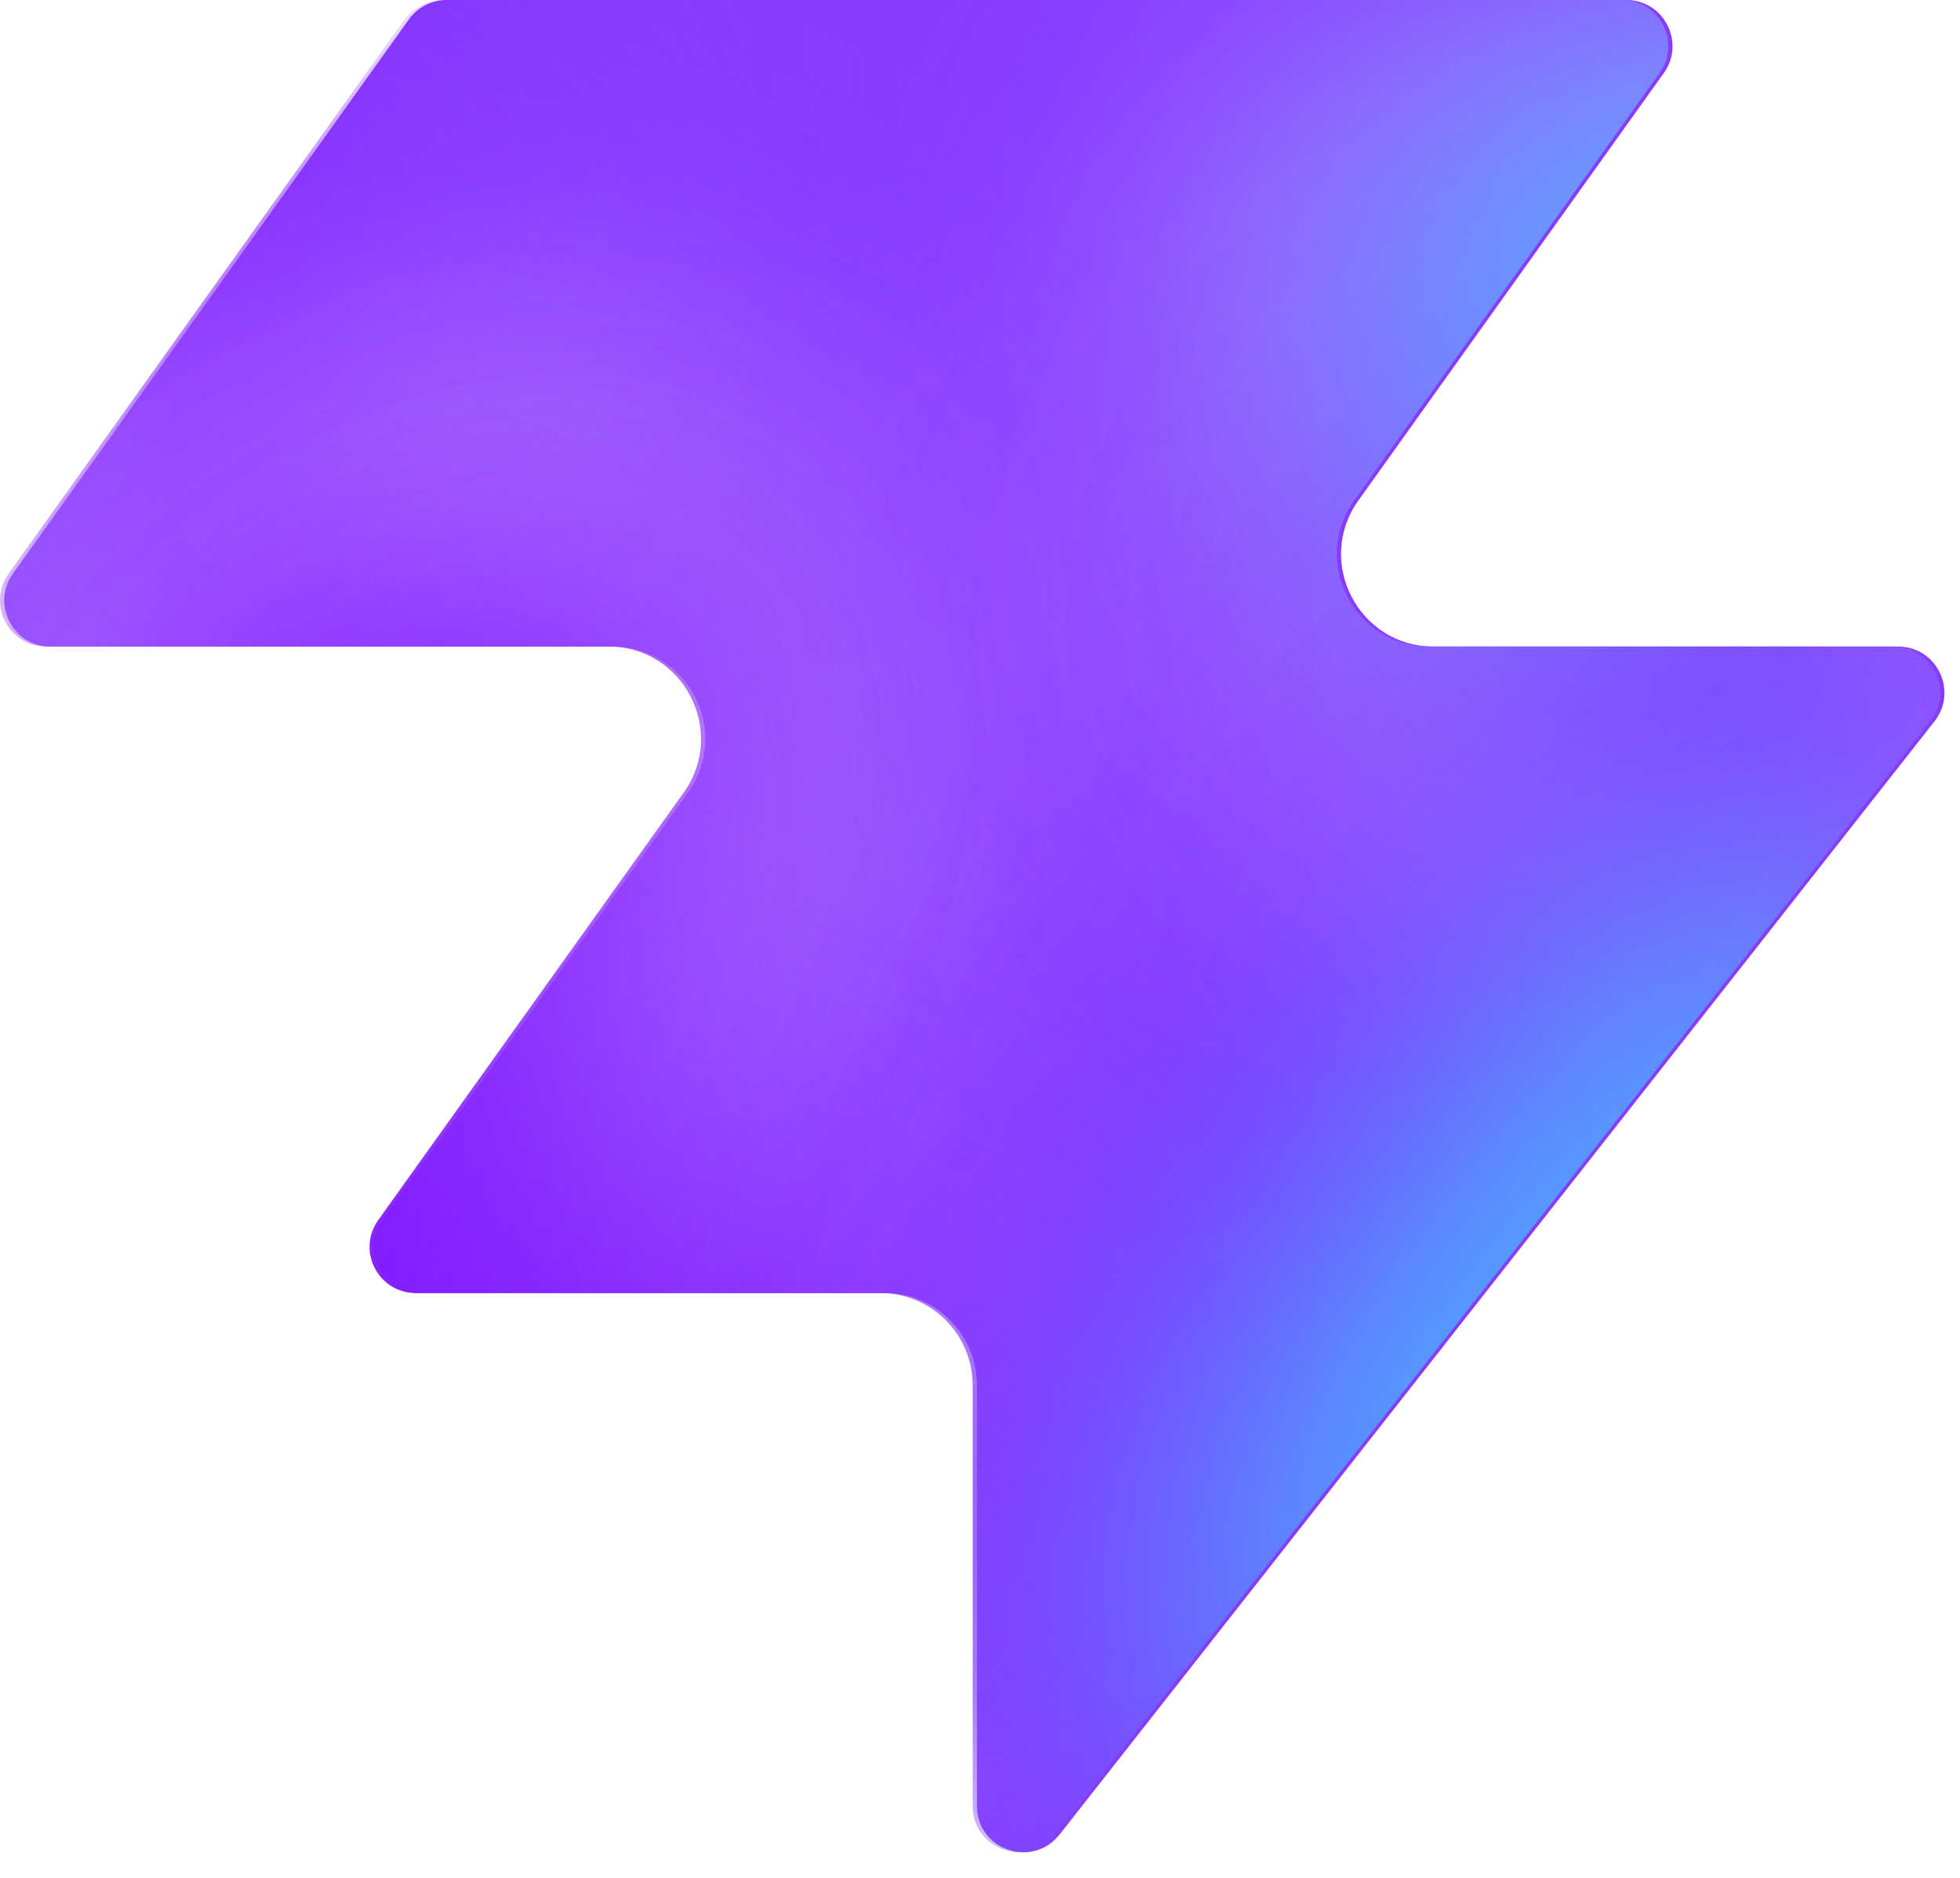
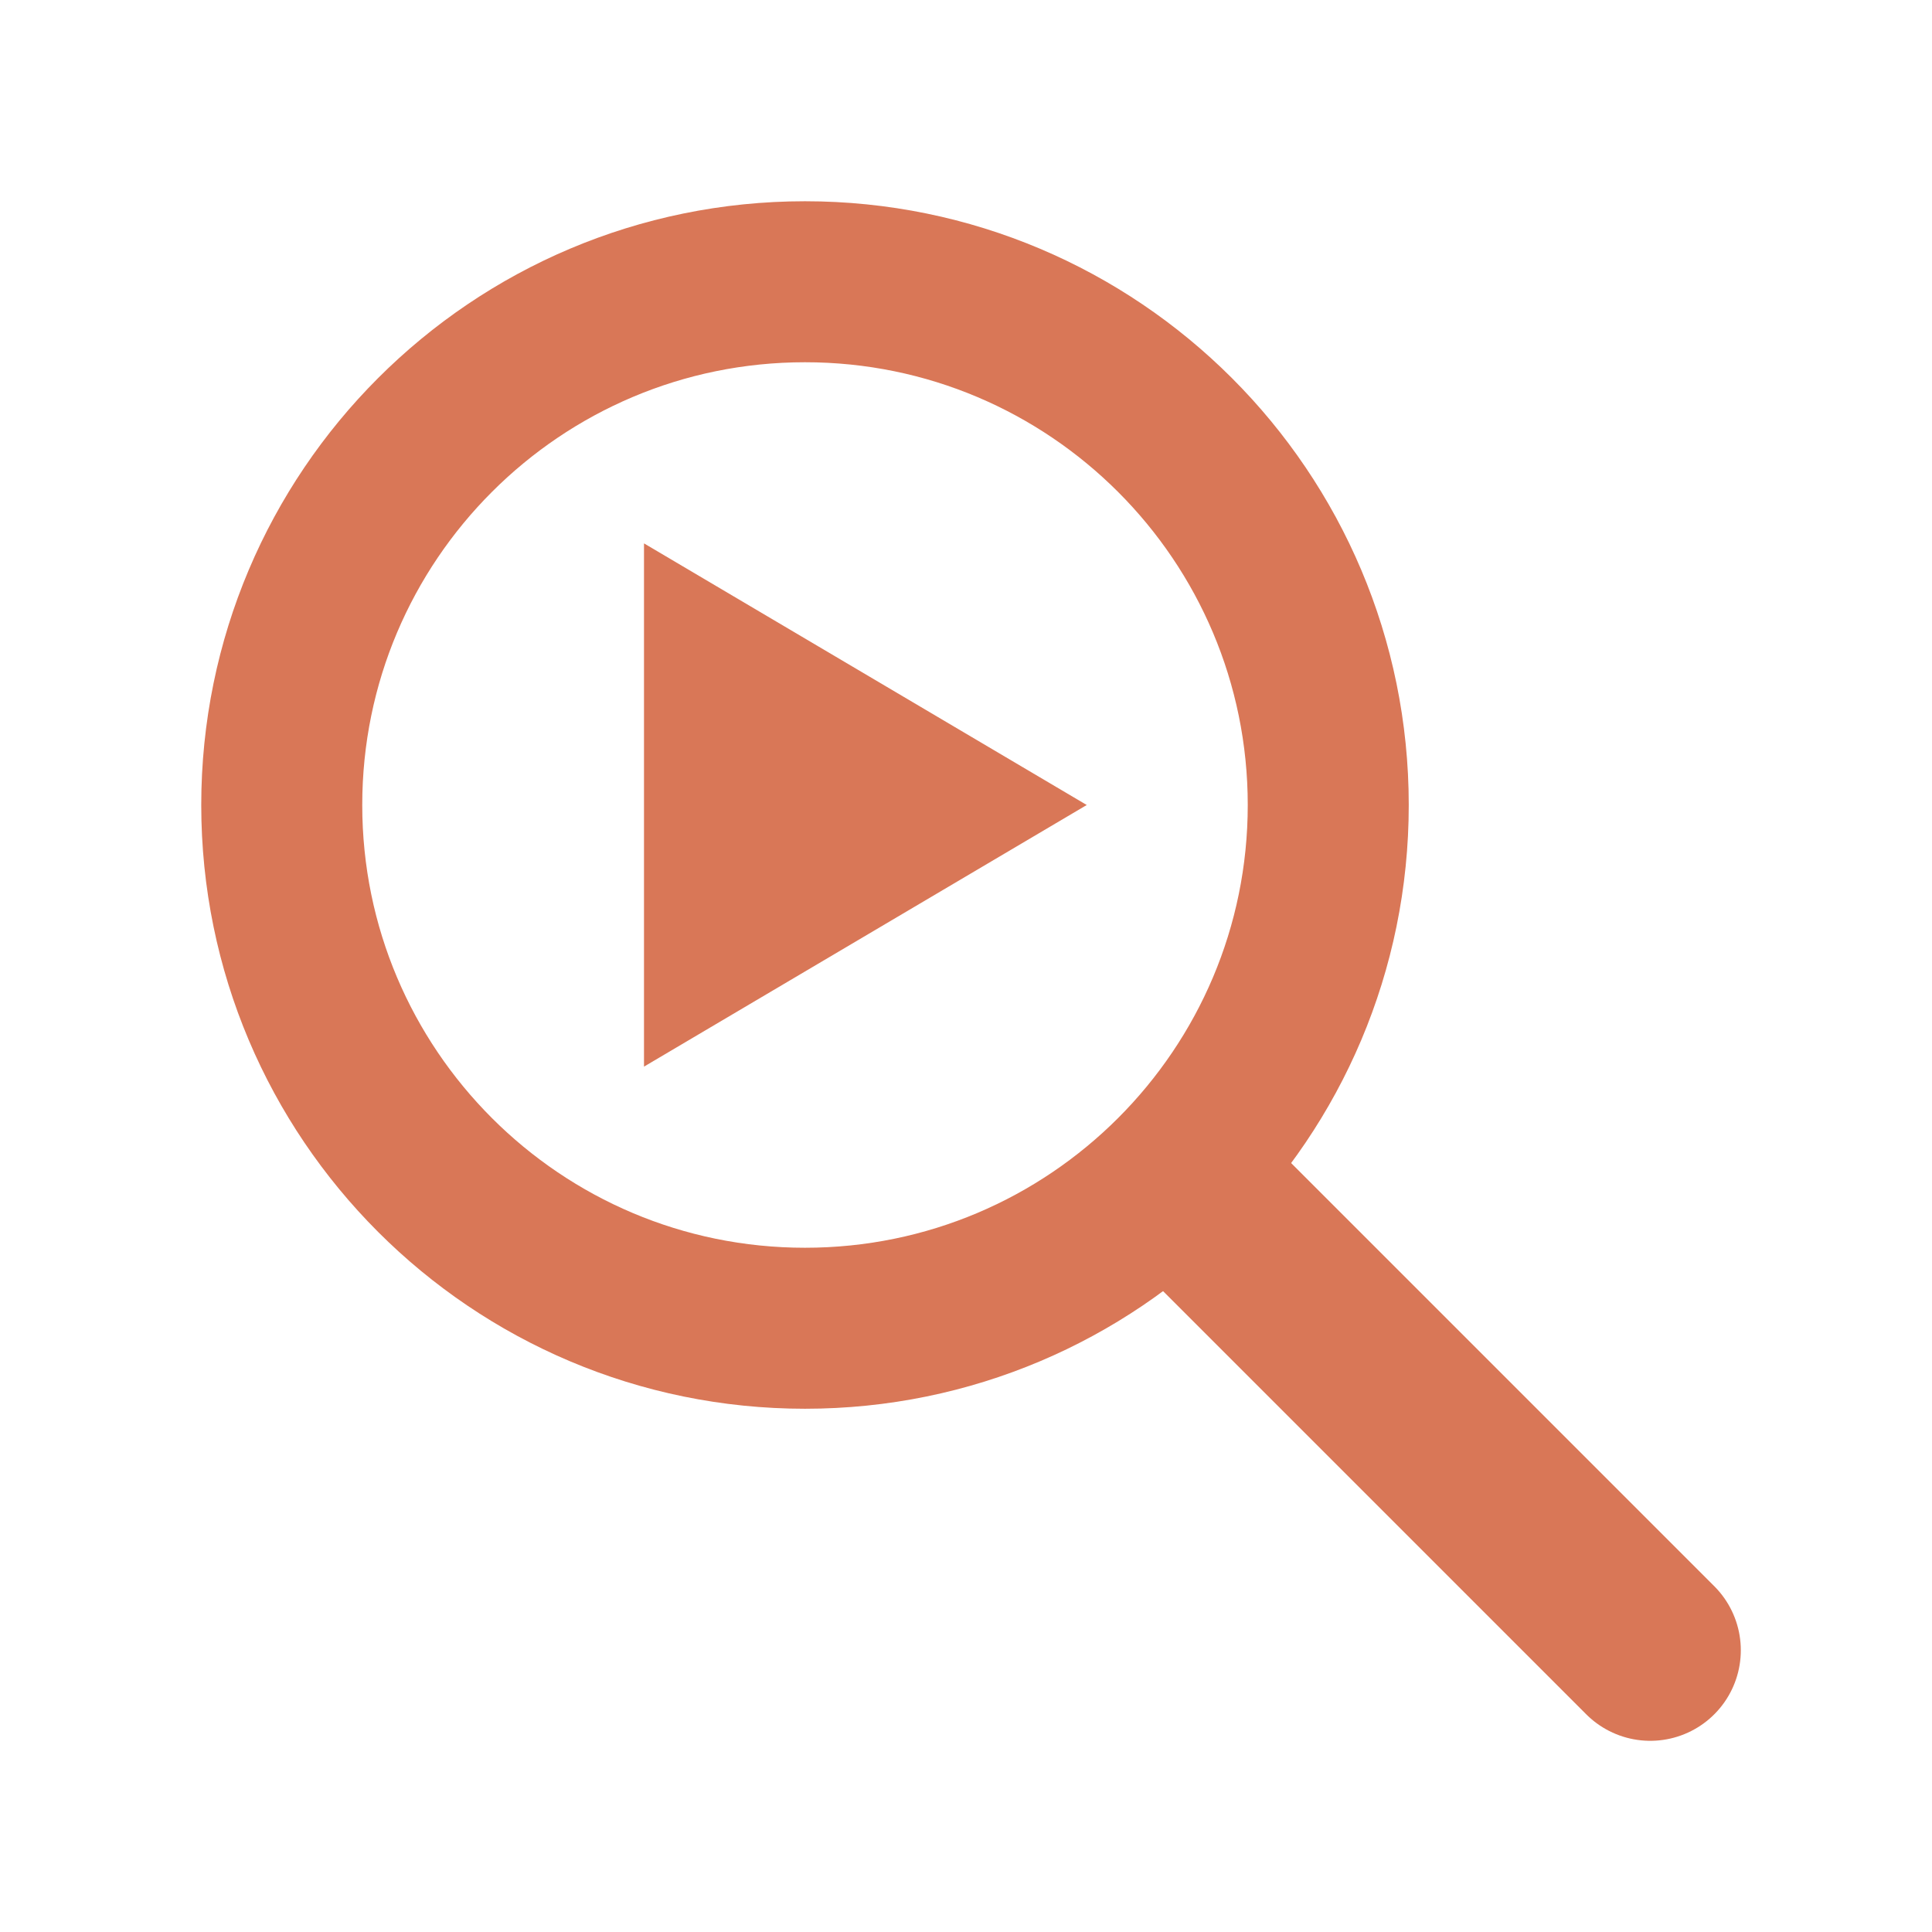
- <svg xmlns="http://www.w3.org/2000/svg" width="48" height="46" fill="none" viewBox="0 0 48 46">
-   <path fill="#863bff" d="M25.946 44.938c-.664.845-2.021.375-2.021-.698V33.937a2.26 2.26 0 0 0-2.262-2.262H10.287c-.92 0-1.456-1.04-.92-1.788l7.48-10.471c1.07-1.497 0-3.578-1.842-3.578H1.237c-.92 0-1.456-1.04-.92-1.788L10.013.474c.214-.297.556-.474.92-.474h28.894c.92 0 1.456 1.04.92 1.788l-7.48 10.471c-1.07 1.498 0 3.579 1.842 3.579h11.377c.943 0 1.473 1.088.89 1.83L25.947 44.94z" style="fill:#863bff;fill:color(display-p3 .525 .23 1);fill-opacity:1" />
-   <mask id="a" width="48" height="46" x="0" y="0" maskUnits="userSpaceOnUse" style="mask-type:alpha">
-     <path fill="#000" d="M25.842 44.938c-.664.844-2.021.375-2.021-.698V33.937a2.26 2.26 0 0 0-2.262-2.262H10.183c-.92 0-1.456-1.04-.92-1.788l7.48-10.471c1.07-1.498 0-3.579-1.842-3.579H1.133c-.92 0-1.456-1.04-.92-1.787L9.91.473c.214-.297.556-.474.92-.474h28.894c.92 0 1.456 1.04.92 1.788l-7.48 10.471c-1.07 1.498 0 3.578 1.842 3.578h11.377c.943 0 1.473 1.088.89 1.832L25.843 44.94z" style="fill:#000;fill-opacity:1" />
-   </mask>
-   <g mask="url(#a)">
-     <g filter="url(#b)">
-       <ellipse cx="5.508" cy="14.704" fill="#ede6ff" rx="5.508" ry="14.704" style="fill:#ede6ff;fill:color(display-p3 .927 .903 1);fill-opacity:1" transform="matrix(.00324 1 1 -.00324 -4.47 31.516)" />
-     </g>
-     <g filter="url(#c)">
-       <ellipse cx="10.399" cy="29.851" fill="#ede6ff" rx="10.399" ry="29.851" style="fill:#ede6ff;fill:color(display-p3 .927 .903 1);fill-opacity:1" transform="matrix(.00324 1 1 -.00324 -39.328 7.883)" />
-     </g>
-     <g filter="url(#d)">
-       <ellipse cx="5.508" cy="30.487" fill="#7e14ff" rx="5.508" ry="30.487" style="fill:#7e14ff;fill:color(display-p3 .492 .077 1);fill-opacity:1" transform="rotate(89.814 -25.913 -14.639)scale(1 -1)" />
-     </g>
-     <g filter="url(#e)">
-       <ellipse cx="5.508" cy="30.599" fill="#7e14ff" rx="5.508" ry="30.599" style="fill:#7e14ff;fill:color(display-p3 .492 .077 1);fill-opacity:1" transform="rotate(89.814 -32.644 -3.334)scale(1 -1)" />
-     </g>
-     <g filter="url(#f)">
-       <ellipse cx="5.508" cy="30.599" fill="#7e14ff" rx="5.508" ry="30.599" style="fill:#7e14ff;fill:color(display-p3 .492 .077 1);fill-opacity:1" transform="matrix(.00324 1 1 -.00324 -34.34 30.47)" />
-     </g>
-     <g filter="url(#g)">
-       <ellipse cx="14.072" cy="22.078" fill="#ede6ff" rx="14.072" ry="22.078" style="fill:#ede6ff;fill:color(display-p3 .927 .903 1);fill-opacity:1" transform="rotate(93.35 24.506 48.493)scale(-1 1)" />
-     </g>
-     <g filter="url(#h)">
-       <ellipse cx="3.47" cy="21.501" fill="#7e14ff" rx="3.47" ry="21.501" style="fill:#7e14ff;fill:color(display-p3 .492 .077 1);fill-opacity:1" transform="rotate(89.009 28.708 47.59)scale(-1 1)" />
-     </g>
-     <g filter="url(#i)">
-       <ellipse cx="3.47" cy="21.501" fill="#7e14ff" rx="3.47" ry="21.501" style="fill:#7e14ff;fill:color(display-p3 .492 .077 1);fill-opacity:1" transform="rotate(89.009 28.708 47.59)scale(-1 1)" />
-     </g>
-     <g filter="url(#j)">
-       <ellipse cx=".387" cy="8.972" fill="#7e14ff" rx="4.407" ry="29.108" style="fill:#7e14ff;fill:color(display-p3 .492 .077 1);fill-opacity:1" transform="rotate(39.51 .387 8.972)" />
-     </g>
-     <g filter="url(#k)">
-       <ellipse cx="47.523" cy="-6.092" fill="#7e14ff" rx="4.407" ry="29.108" style="fill:#7e14ff;fill:color(display-p3 .492 .077 1);fill-opacity:1" transform="rotate(37.892 47.523 -6.092)" />
-     </g>
-     <g filter="url(#l)">
-       <ellipse cx="41.412" cy="6.333" fill="#47bfff" rx="5.971" ry="9.665" style="fill:#47bfff;fill:color(display-p3 .28 .748 1);fill-opacity:1" transform="rotate(37.892 41.412 6.333)" />
-     </g>
-     <g filter="url(#m)">
-       <ellipse cx="-1.879" cy="38.332" fill="#7e14ff" rx="4.407" ry="29.108" style="fill:#7e14ff;fill:color(display-p3 .492 .077 1);fill-opacity:1" transform="rotate(37.892 -1.88 38.332)" />
-     </g>
-     <g filter="url(#n)">
-       <ellipse cx="-1.879" cy="38.332" fill="#7e14ff" rx="4.407" ry="29.108" style="fill:#7e14ff;fill:color(display-p3 .492 .077 1);fill-opacity:1" transform="rotate(37.892 -1.88 38.332)" />
-     </g>
-     <g filter="url(#o)">
-       <ellipse cx="35.651" cy="29.907" fill="#7e14ff" rx="4.407" ry="29.108" style="fill:#7e14ff;fill:color(display-p3 .492 .077 1);fill-opacity:1" transform="rotate(37.892 35.651 29.907)" />
-     </g>
-     <g filter="url(#p)">
-       <ellipse cx="38.418" cy="32.4" fill="#47bfff" rx="5.971" ry="15.297" style="fill:#47bfff;fill:color(display-p3 .28 .748 1);fill-opacity:1" transform="rotate(37.892 38.418 32.4)" />
-     </g>
-   </g>
-   <defs>
-     <filter id="b" width="60.045" height="41.654" x="-19.77" y="16.149" color-interpolation-filters="sRGB" filterUnits="userSpaceOnUse">
-       <feFlood flood-opacity="0" result="BackgroundImageFix" />
-       <feBlend in="SourceGraphic" in2="BackgroundImageFix" result="shape" />
-       <feGaussianBlur result="effect1_foregroundBlur_2002_17158" stdDeviation="7.659" />
-     </filter>
-     <filter id="c" width="90.34" height="51.437" x="-54.613" y="-7.533" color-interpolation-filters="sRGB" filterUnits="userSpaceOnUse">
-       <feFlood flood-opacity="0" result="BackgroundImageFix" />
-       <feBlend in="SourceGraphic" in2="BackgroundImageFix" result="shape" />
-       <feGaussianBlur result="effect1_foregroundBlur_2002_17158" stdDeviation="7.659" />
-     </filter>
-     <filter id="d" width="79.355" height="29.4" x="-49.64" y="2.03" color-interpolation-filters="sRGB" filterUnits="userSpaceOnUse">
-       <feFlood flood-opacity="0" result="BackgroundImageFix" />
-       <feBlend in="SourceGraphic" in2="BackgroundImageFix" result="shape" />
-       <feGaussianBlur result="effect1_foregroundBlur_2002_17158" stdDeviation="4.596" />
-     </filter>
-     <filter id="e" width="79.579" height="29.4" x="-45.045" y="20.029" color-interpolation-filters="sRGB" filterUnits="userSpaceOnUse">
-       <feFlood flood-opacity="0" result="BackgroundImageFix" />
-       <feBlend in="SourceGraphic" in2="BackgroundImageFix" result="shape" />
-       <feGaussianBlur result="effect1_foregroundBlur_2002_17158" stdDeviation="4.596" />
-     </filter>
-     <filter id="f" width="79.579" height="29.4" x="-43.513" y="21.178" color-interpolation-filters="sRGB" filterUnits="userSpaceOnUse">
-       <feFlood flood-opacity="0" result="BackgroundImageFix" />
-       <feBlend in="SourceGraphic" in2="BackgroundImageFix" result="shape" />
-       <feGaussianBlur result="effect1_foregroundBlur_2002_17158" stdDeviation="4.596" />
-     </filter>
-     <filter id="g" width="74.749" height="58.852" x="15.756" y="-17.901" color-interpolation-filters="sRGB" filterUnits="userSpaceOnUse">
-       <feFlood flood-opacity="0" result="BackgroundImageFix" />
-       <feBlend in="SourceGraphic" in2="BackgroundImageFix" result="shape" />
-       <feGaussianBlur result="effect1_foregroundBlur_2002_17158" stdDeviation="7.659" />
-     </filter>
-     <filter id="h" width="61.377" height="25.362" x="23.548" y="2.284" color-interpolation-filters="sRGB" filterUnits="userSpaceOnUse">
-       <feFlood flood-opacity="0" result="BackgroundImageFix" />
-       <feBlend in="SourceGraphic" in2="BackgroundImageFix" result="shape" />
-       <feGaussianBlur result="effect1_foregroundBlur_2002_17158" stdDeviation="4.596" />
-     </filter>
-     <filter id="i" width="61.377" height="25.362" x="23.548" y="2.284" color-interpolation-filters="sRGB" filterUnits="userSpaceOnUse">
-       <feFlood flood-opacity="0" result="BackgroundImageFix" />
-       <feBlend in="SourceGraphic" in2="BackgroundImageFix" result="shape" />
-       <feGaussianBlur result="effect1_foregroundBlur_2002_17158" stdDeviation="4.596" />
-     </filter>
-     <filter id="j" width="56.045" height="63.649" x="-27.636" y="-22.853" color-interpolation-filters="sRGB" filterUnits="userSpaceOnUse">
-       <feFlood flood-opacity="0" result="BackgroundImageFix" />
-       <feBlend in="SourceGraphic" in2="BackgroundImageFix" result="shape" />
-       <feGaussianBlur result="effect1_foregroundBlur_2002_17158" stdDeviation="4.596" />
-     </filter>
-     <filter id="k" width="54.814" height="64.646" x="20.116" y="-38.415" color-interpolation-filters="sRGB" filterUnits="userSpaceOnUse">
-       <feFlood flood-opacity="0" result="BackgroundImageFix" />
-       <feBlend in="SourceGraphic" in2="BackgroundImageFix" result="shape" />
-       <feGaussianBlur result="effect1_foregroundBlur_2002_17158" stdDeviation="4.596" />
-     </filter>
-     <filter id="l" width="33.541" height="35.313" x="24.641" y="-11.323" color-interpolation-filters="sRGB" filterUnits="userSpaceOnUse">
-       <feFlood flood-opacity="0" result="BackgroundImageFix" />
-       <feBlend in="SourceGraphic" in2="BackgroundImageFix" result="shape" />
-       <feGaussianBlur result="effect1_foregroundBlur_2002_17158" stdDeviation="4.596" />
-     </filter>
-     <filter id="m" width="54.814" height="64.646" x="-29.286" y="6.009" color-interpolation-filters="sRGB" filterUnits="userSpaceOnUse">
-       <feFlood flood-opacity="0" result="BackgroundImageFix" />
-       <feBlend in="SourceGraphic" in2="BackgroundImageFix" result="shape" />
-       <feGaussianBlur result="effect1_foregroundBlur_2002_17158" stdDeviation="4.596" />
-     </filter>
-     <filter id="n" width="54.814" height="64.646" x="-29.286" y="6.009" color-interpolation-filters="sRGB" filterUnits="userSpaceOnUse">
-       <feFlood flood-opacity="0" result="BackgroundImageFix" />
-       <feBlend in="SourceGraphic" in2="BackgroundImageFix" result="shape" />
-       <feGaussianBlur result="effect1_foregroundBlur_2002_17158" stdDeviation="4.596" />
-     </filter>
-     <filter id="o" width="54.814" height="64.646" x="8.244" y="-2.416" color-interpolation-filters="sRGB" filterUnits="userSpaceOnUse">
-       <feFlood flood-opacity="0" result="BackgroundImageFix" />
-       <feBlend in="SourceGraphic" in2="BackgroundImageFix" result="shape" />
-       <feGaussianBlur result="effect1_foregroundBlur_2002_17158" stdDeviation="4.596" />
-     </filter>
-     <filter id="p" width="39.409" height="43.623" x="18.713" y="10.588" color-interpolation-filters="sRGB" filterUnits="userSpaceOnUse">
-       <feFlood flood-opacity="0" result="BackgroundImageFix" />
-       <feBlend in="SourceGraphic" in2="BackgroundImageFix" result="shape" />
-       <feGaussianBlur result="effect1_foregroundBlur_2002_17158" stdDeviation="4.596" />
-     </filter>
-   </defs>
+ <svg xmlns="http://www.w3.org/2000/svg" viewBox="0 0 48 48">
+   <circle cx="20" cy="20" r="13" fill="none" stroke="#D97757" stroke-width="4" />
+   <path d="M16 13.5 L27 20 L16 26.5 Z" fill="#D97757" />
+   <line x1="29.5" y1="29.5" x2="41" y2="41" stroke="#D97757" stroke-width="4.5" stroke-linecap="round" />
</svg>
